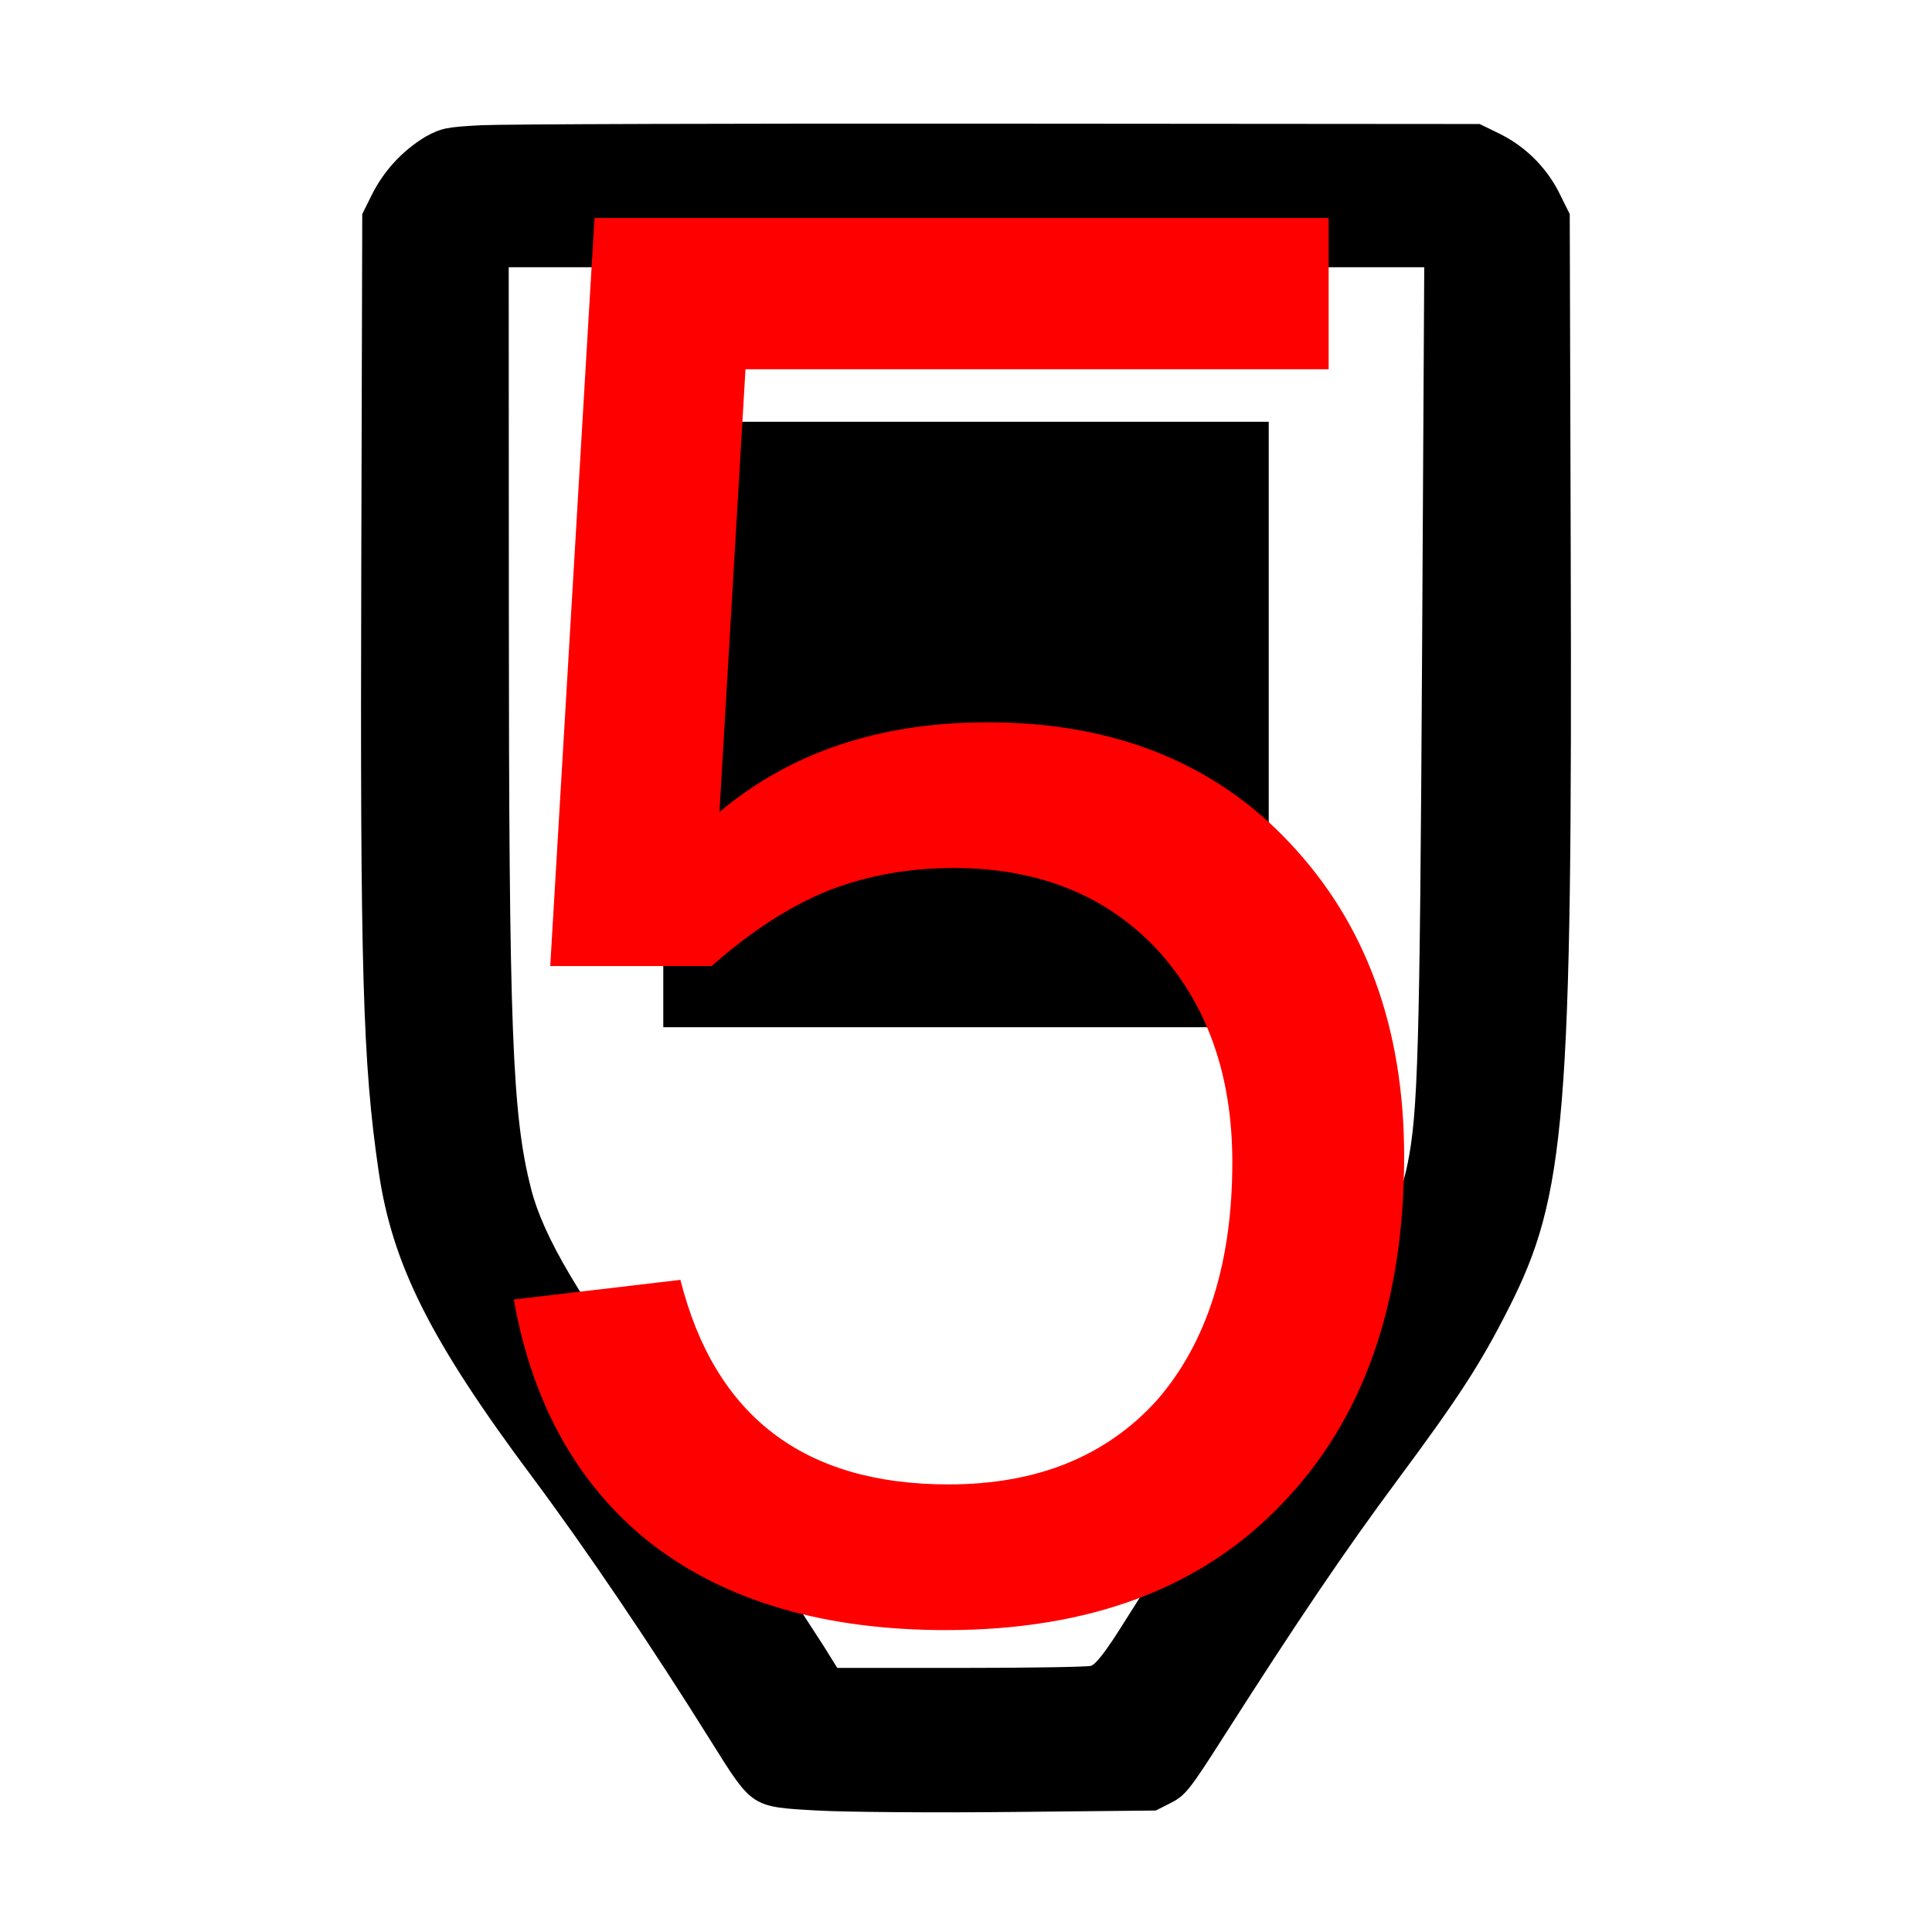
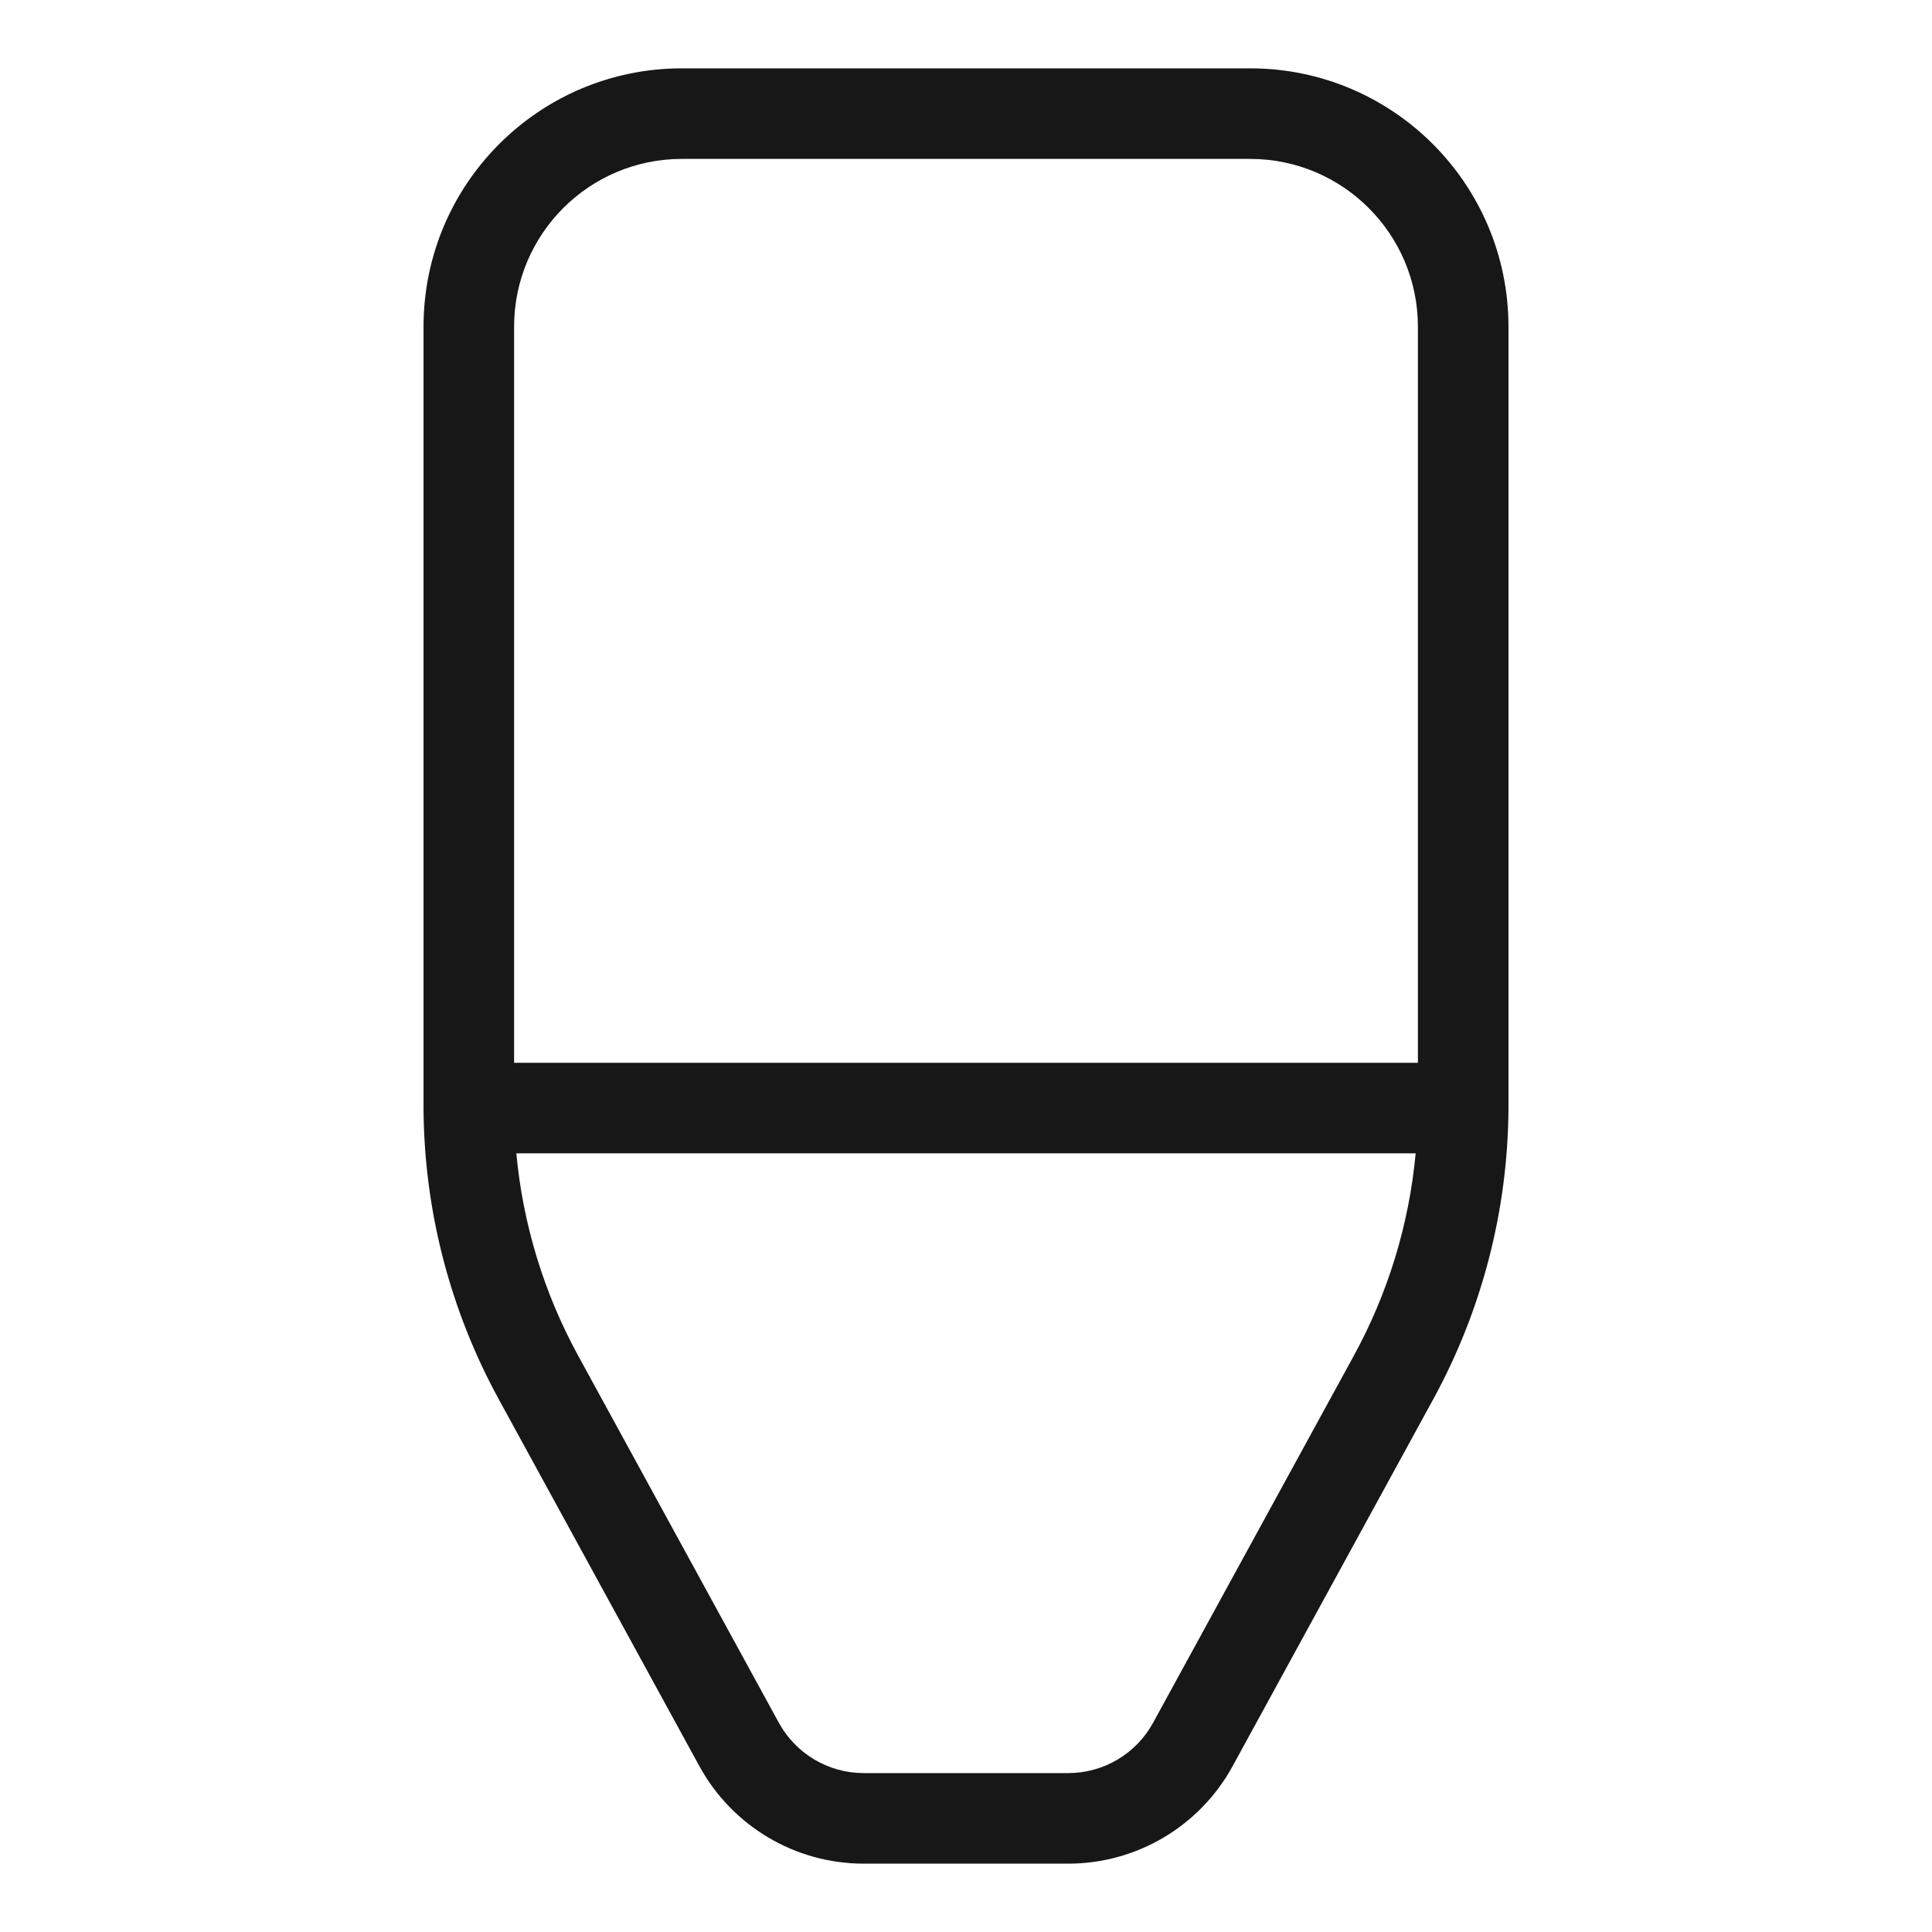
- <svg xmlns="http://www.w3.org/2000/svg" viewBox="0 0 16 16">
-   <path d="M3.987 1.037c-.289.015-.334.024-.463.095a1.176 1.176 0 0 0-.449.49L3 1.773 2.992 4.68c-.01 3.375.012 4.12.144 5.022.112.769.43 1.402 1.271 2.529.445.597.982 1.39 1.486 2.197.338.541.331.536.877.566.229.013.953.019 1.61.012l1.192-.012.128-.065c.115-.059.154-.108.423-.53.626-.981 1.013-1.553 1.448-2.139.511-.689.689-.963.923-1.425.475-.935.528-1.579.514-6.275L13 1.773l-.075-.151a1.1 1.1 0 0 0-.493-.508l-.178-.087-3.973-.003c-2.186-.002-4.118.004-4.294.013m7.79 4.383c-.019 3.285-.034 3.801-.121 4.223-.101.49-.409 1.045-1.065 1.919-.424.566-.88 1.232-1.278 1.868-.149.239-.238.355-.279.366-.033.009-.519.017-1.08.017h-1.02l-.112-.18a43.914 43.914 0 0 0-1.372-2.008c-.641-.86-.951-1.383-1.051-1.777-.158-.615-.184-1.313-.185-4.841l-.001-2.794h7.582l-.018 3.207M5.493 6v2.507h5.014V3.493H5.493V6" fill-rule="evenodd" />
-   <text style="fill: rgb(255, 0, 0); font-family: Arial, sans-serif; font-size: 11.284px; white-space: pre;" transform="matrix(1.379856, 0, 0, 1.485035, -1.016527, -0.532653)" x="3.366" y="9.341">5</text>
+ <svg xmlns="http://www.w3.org/2000/svg" viewBox="0 0 32 32" fill="none">
+   <path fill-rule="evenodd" clip-rule="evenodd" d="M11.294 1.132C8.931 1.132 7.015 3.048 7.015 5.412V18.3C7.015 18.314 7.015 18.328 7.015 18.342C7.015 18.345 7.015 18.349 7.015 18.353C7.015 18.36 7.015 18.366 7.015 18.373C7.027 20.052 7.455 21.702 8.261 23.176L11.584 29.253C12.129 30.249 13.172 30.868 14.307 30.868H17.693C18.827 30.868 19.871 30.249 20.416 29.253L23.739 23.176C24.545 21.702 24.973 20.052 24.985 18.373C24.985 18.366 24.985 18.36 24.985 18.353C24.985 18.349 24.985 18.345 24.985 18.342C24.985 18.328 24.985 18.314 24.985 18.3V5.412C24.985 3.048 23.069 1.132 20.706 1.132H11.294ZM23.485 17.603V5.412C23.485 3.877 22.241 2.632 20.706 2.632H11.294C9.759 2.632 8.515 3.877 8.515 5.412V17.603H23.485ZM8.552 19.103C8.661 20.276 9.009 21.418 9.577 22.456L12.9 28.534C13.182 29.048 13.721 29.368 14.307 29.368H17.693C18.279 29.368 18.818 29.048 19.099 28.534L22.423 22.456C22.991 21.418 23.339 20.276 23.448 19.103H8.552Z" fill="#171717" />
</svg>
